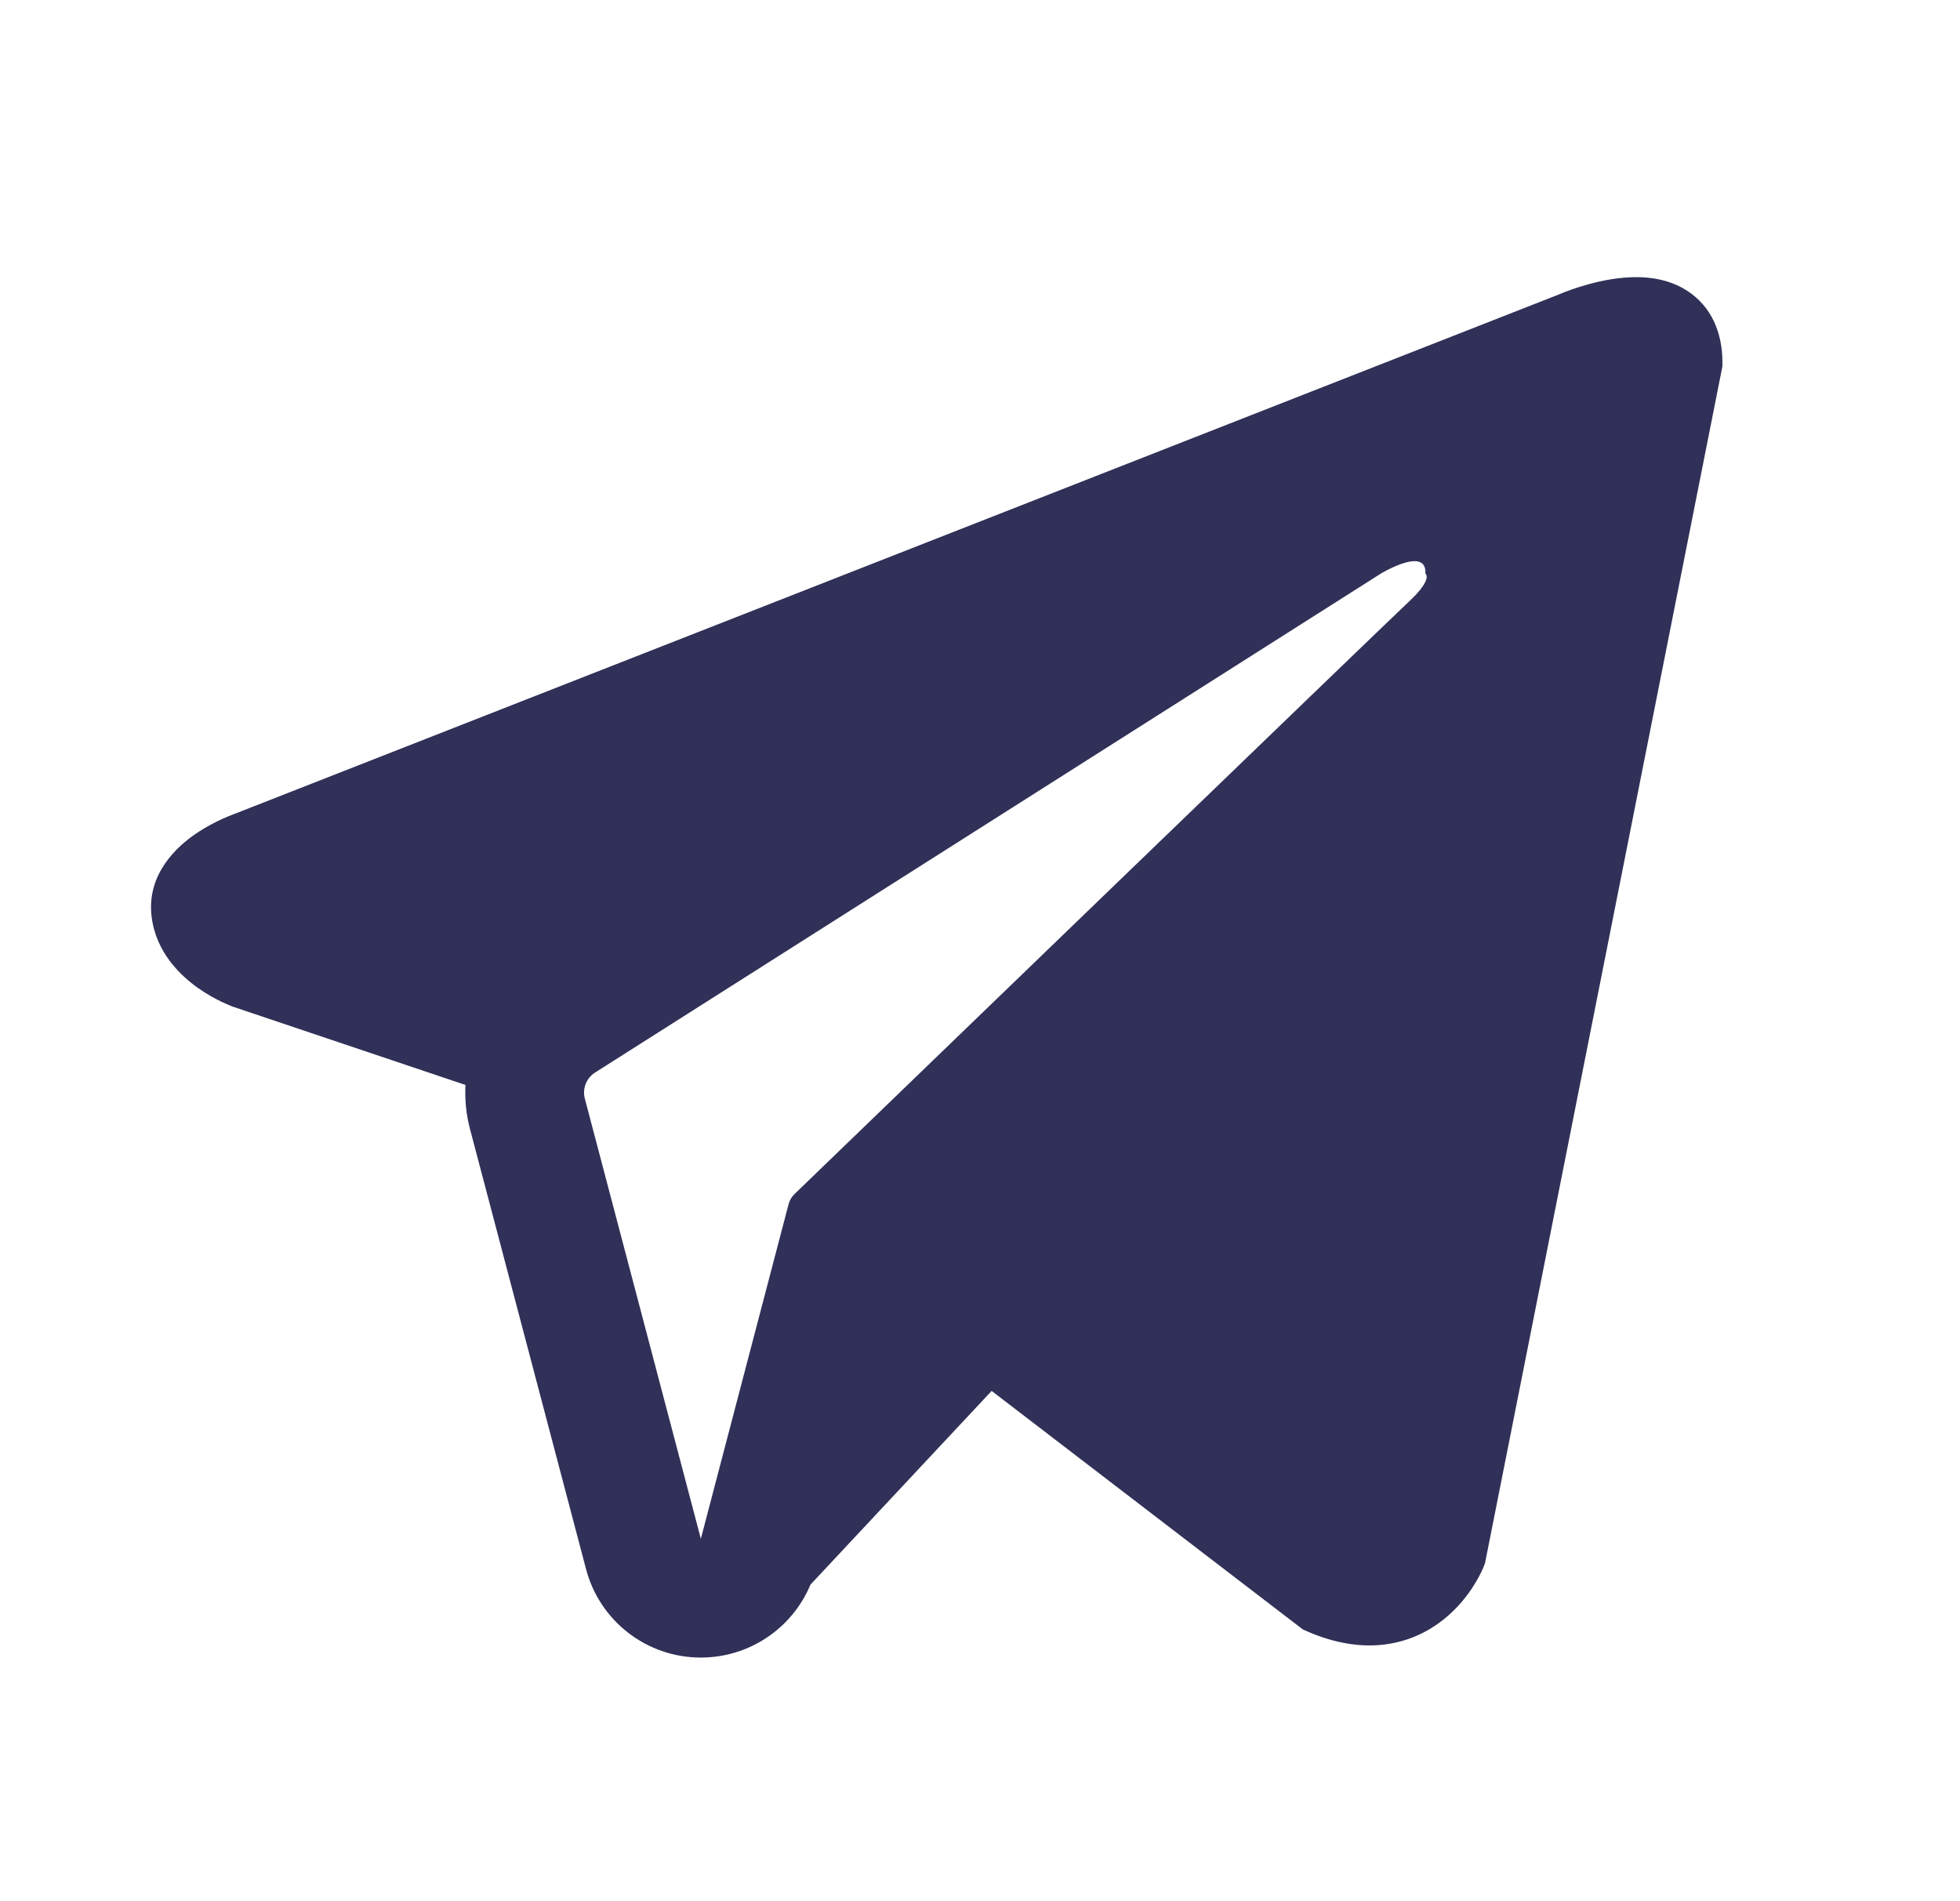
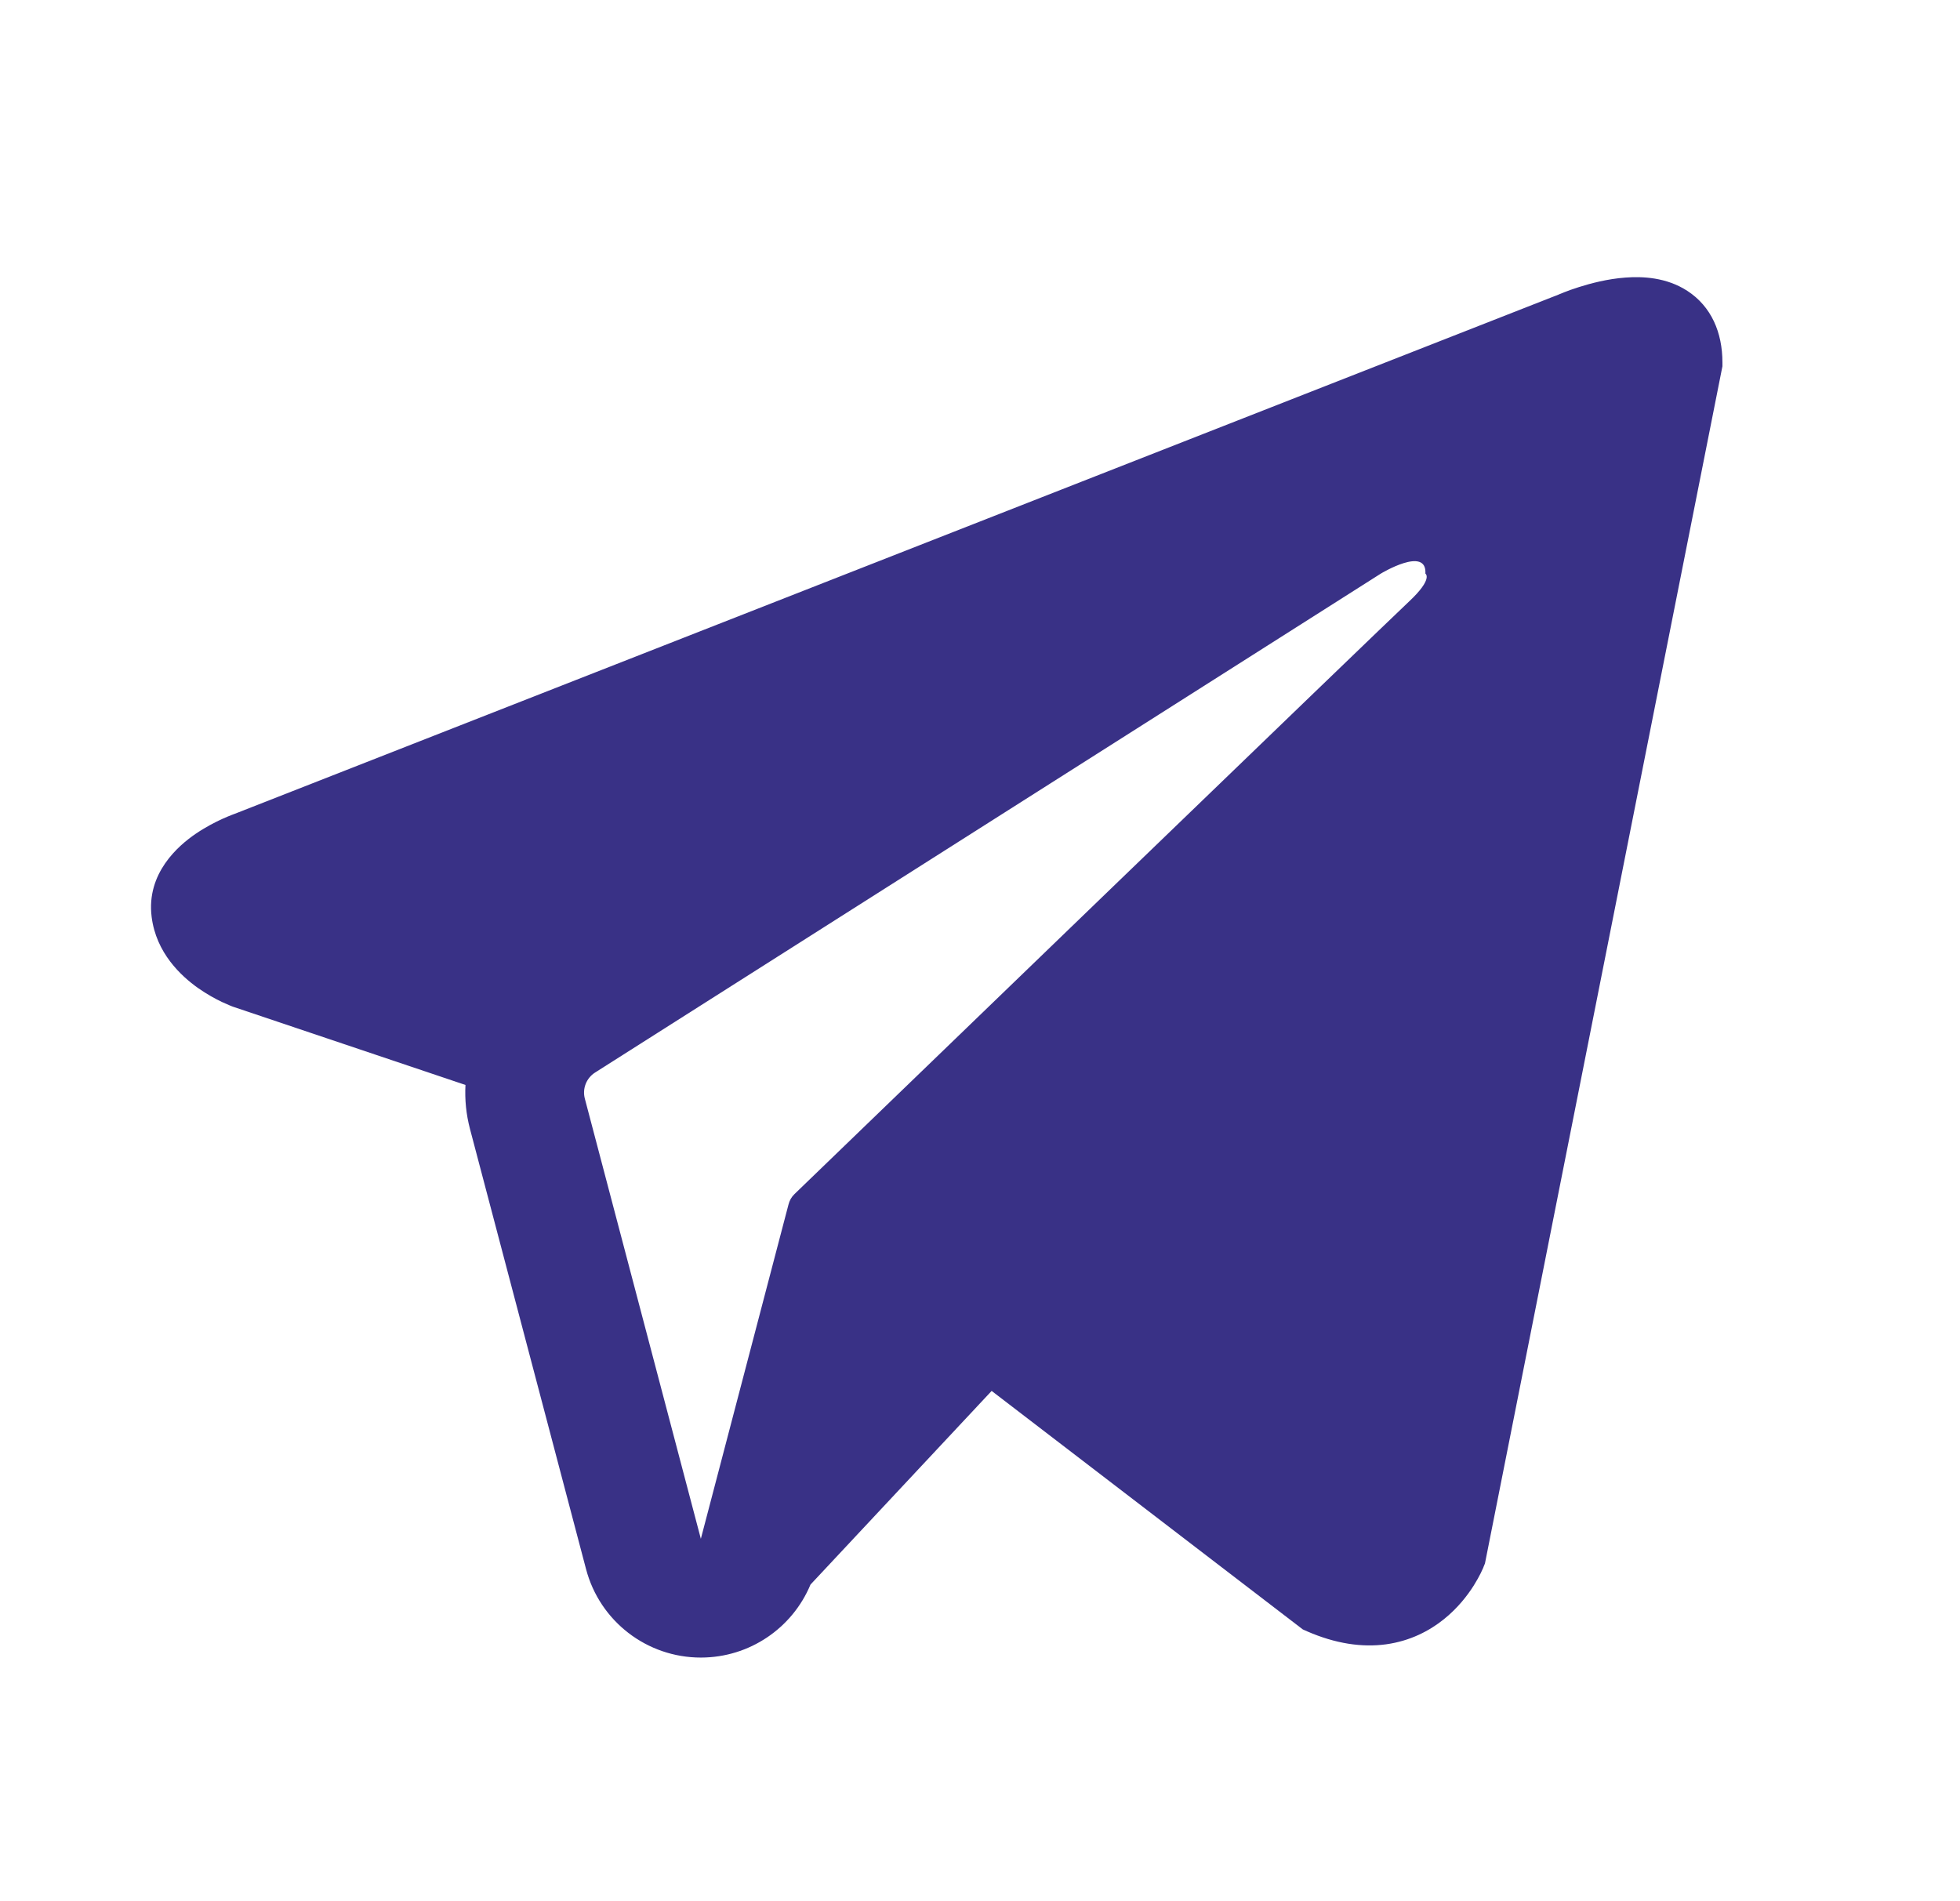
<svg xmlns="http://www.w3.org/2000/svg" width="33" height="32" viewBox="0 0 33 32" fill="none">
-   <path fill-rule="evenodd" clip-rule="evenodd" d="M24.977 26.387L24.978 26.384L25.002 26.326L29 6.168V6.102C29 5.6 28.814 5.162 28.411 4.899C28.057 4.668 27.651 4.652 27.366 4.674C27.064 4.696 26.78 4.772 26.584 4.834C26.482 4.866 26.398 4.897 26.337 4.921C26.307 4.933 26.282 4.943 26.264 4.95L26.247 4.958L3.953 13.703L3.947 13.705C3.935 13.709 3.919 13.715 3.9 13.723C3.862 13.738 3.81 13.759 3.748 13.787C3.628 13.841 3.462 13.926 3.293 14.041C3.006 14.237 2.461 14.702 2.553 15.438C2.629 16.048 3.05 16.435 3.333 16.636C3.485 16.743 3.63 16.821 3.737 16.872C3.791 16.897 3.837 16.917 3.871 16.931C3.888 16.938 3.902 16.943 3.913 16.948L3.927 16.953L3.936 16.956L7.837 18.269C7.824 18.514 7.848 18.763 7.913 19.01L9.867 26.421C10.098 27.3 10.893 27.912 11.802 27.911C12.617 27.91 13.339 27.418 13.646 26.682L16.696 23.421L21.935 27.437L22.009 27.47C22.485 27.677 22.93 27.743 23.336 27.688C23.742 27.632 24.065 27.462 24.307 27.268C24.546 27.077 24.709 26.862 24.812 26.7C24.864 26.617 24.903 26.545 24.93 26.491C24.944 26.463 24.954 26.44 24.962 26.422L24.973 26.399L24.976 26.39L24.977 26.387ZM9.847 18.5C9.802 18.331 9.872 18.154 10.019 18.06L23.248 9.659C23.248 9.659 24.026 9.187 23.999 9.659C23.999 9.659 24.137 9.742 23.721 10.131C23.325 10.501 14.292 19.222 13.378 20.105C13.325 20.156 13.293 20.214 13.275 20.285L11.8 25.911L9.847 18.5Z" fill="#303058" />
+   <path fill-rule="evenodd" clip-rule="evenodd" d="M24.977 26.387L24.978 26.384L25.002 26.326L29 6.168V6.102C29 5.6 28.814 5.162 28.411 4.899C28.057 4.668 27.651 4.652 27.366 4.674C27.064 4.696 26.78 4.772 26.584 4.834C26.482 4.866 26.398 4.897 26.337 4.921C26.307 4.933 26.282 4.943 26.264 4.95L26.247 4.958L3.953 13.703L3.947 13.705C3.935 13.709 3.919 13.715 3.9 13.723C3.862 13.738 3.81 13.759 3.748 13.787C3.628 13.841 3.462 13.926 3.293 14.041C3.006 14.237 2.461 14.702 2.553 15.438C2.629 16.048 3.05 16.435 3.333 16.636C3.485 16.743 3.63 16.821 3.737 16.872C3.791 16.897 3.837 16.917 3.871 16.931C3.888 16.938 3.902 16.943 3.913 16.948L3.927 16.953L3.936 16.956L7.837 18.269C7.824 18.514 7.848 18.763 7.913 19.01L9.867 26.421C10.098 27.3 10.893 27.912 11.802 27.911C12.617 27.91 13.339 27.418 13.646 26.682L16.696 23.421L21.935 27.437L22.009 27.47C22.485 27.677 22.93 27.743 23.336 27.688C23.742 27.632 24.065 27.462 24.307 27.268C24.546 27.077 24.709 26.862 24.812 26.7C24.864 26.617 24.903 26.545 24.93 26.491C24.944 26.463 24.954 26.44 24.962 26.422L24.973 26.399L24.976 26.39L24.977 26.387ZM9.847 18.5C9.802 18.331 9.872 18.154 10.019 18.06L23.248 9.659C23.248 9.659 24.026 9.187 23.999 9.659C23.999 9.659 24.137 9.742 23.721 10.131C23.325 10.501 14.292 19.222 13.378 20.105C13.325 20.156 13.293 20.214 13.275 20.285L11.8 25.911L9.847 18.5Z" fill="#393186" />
</svg>
